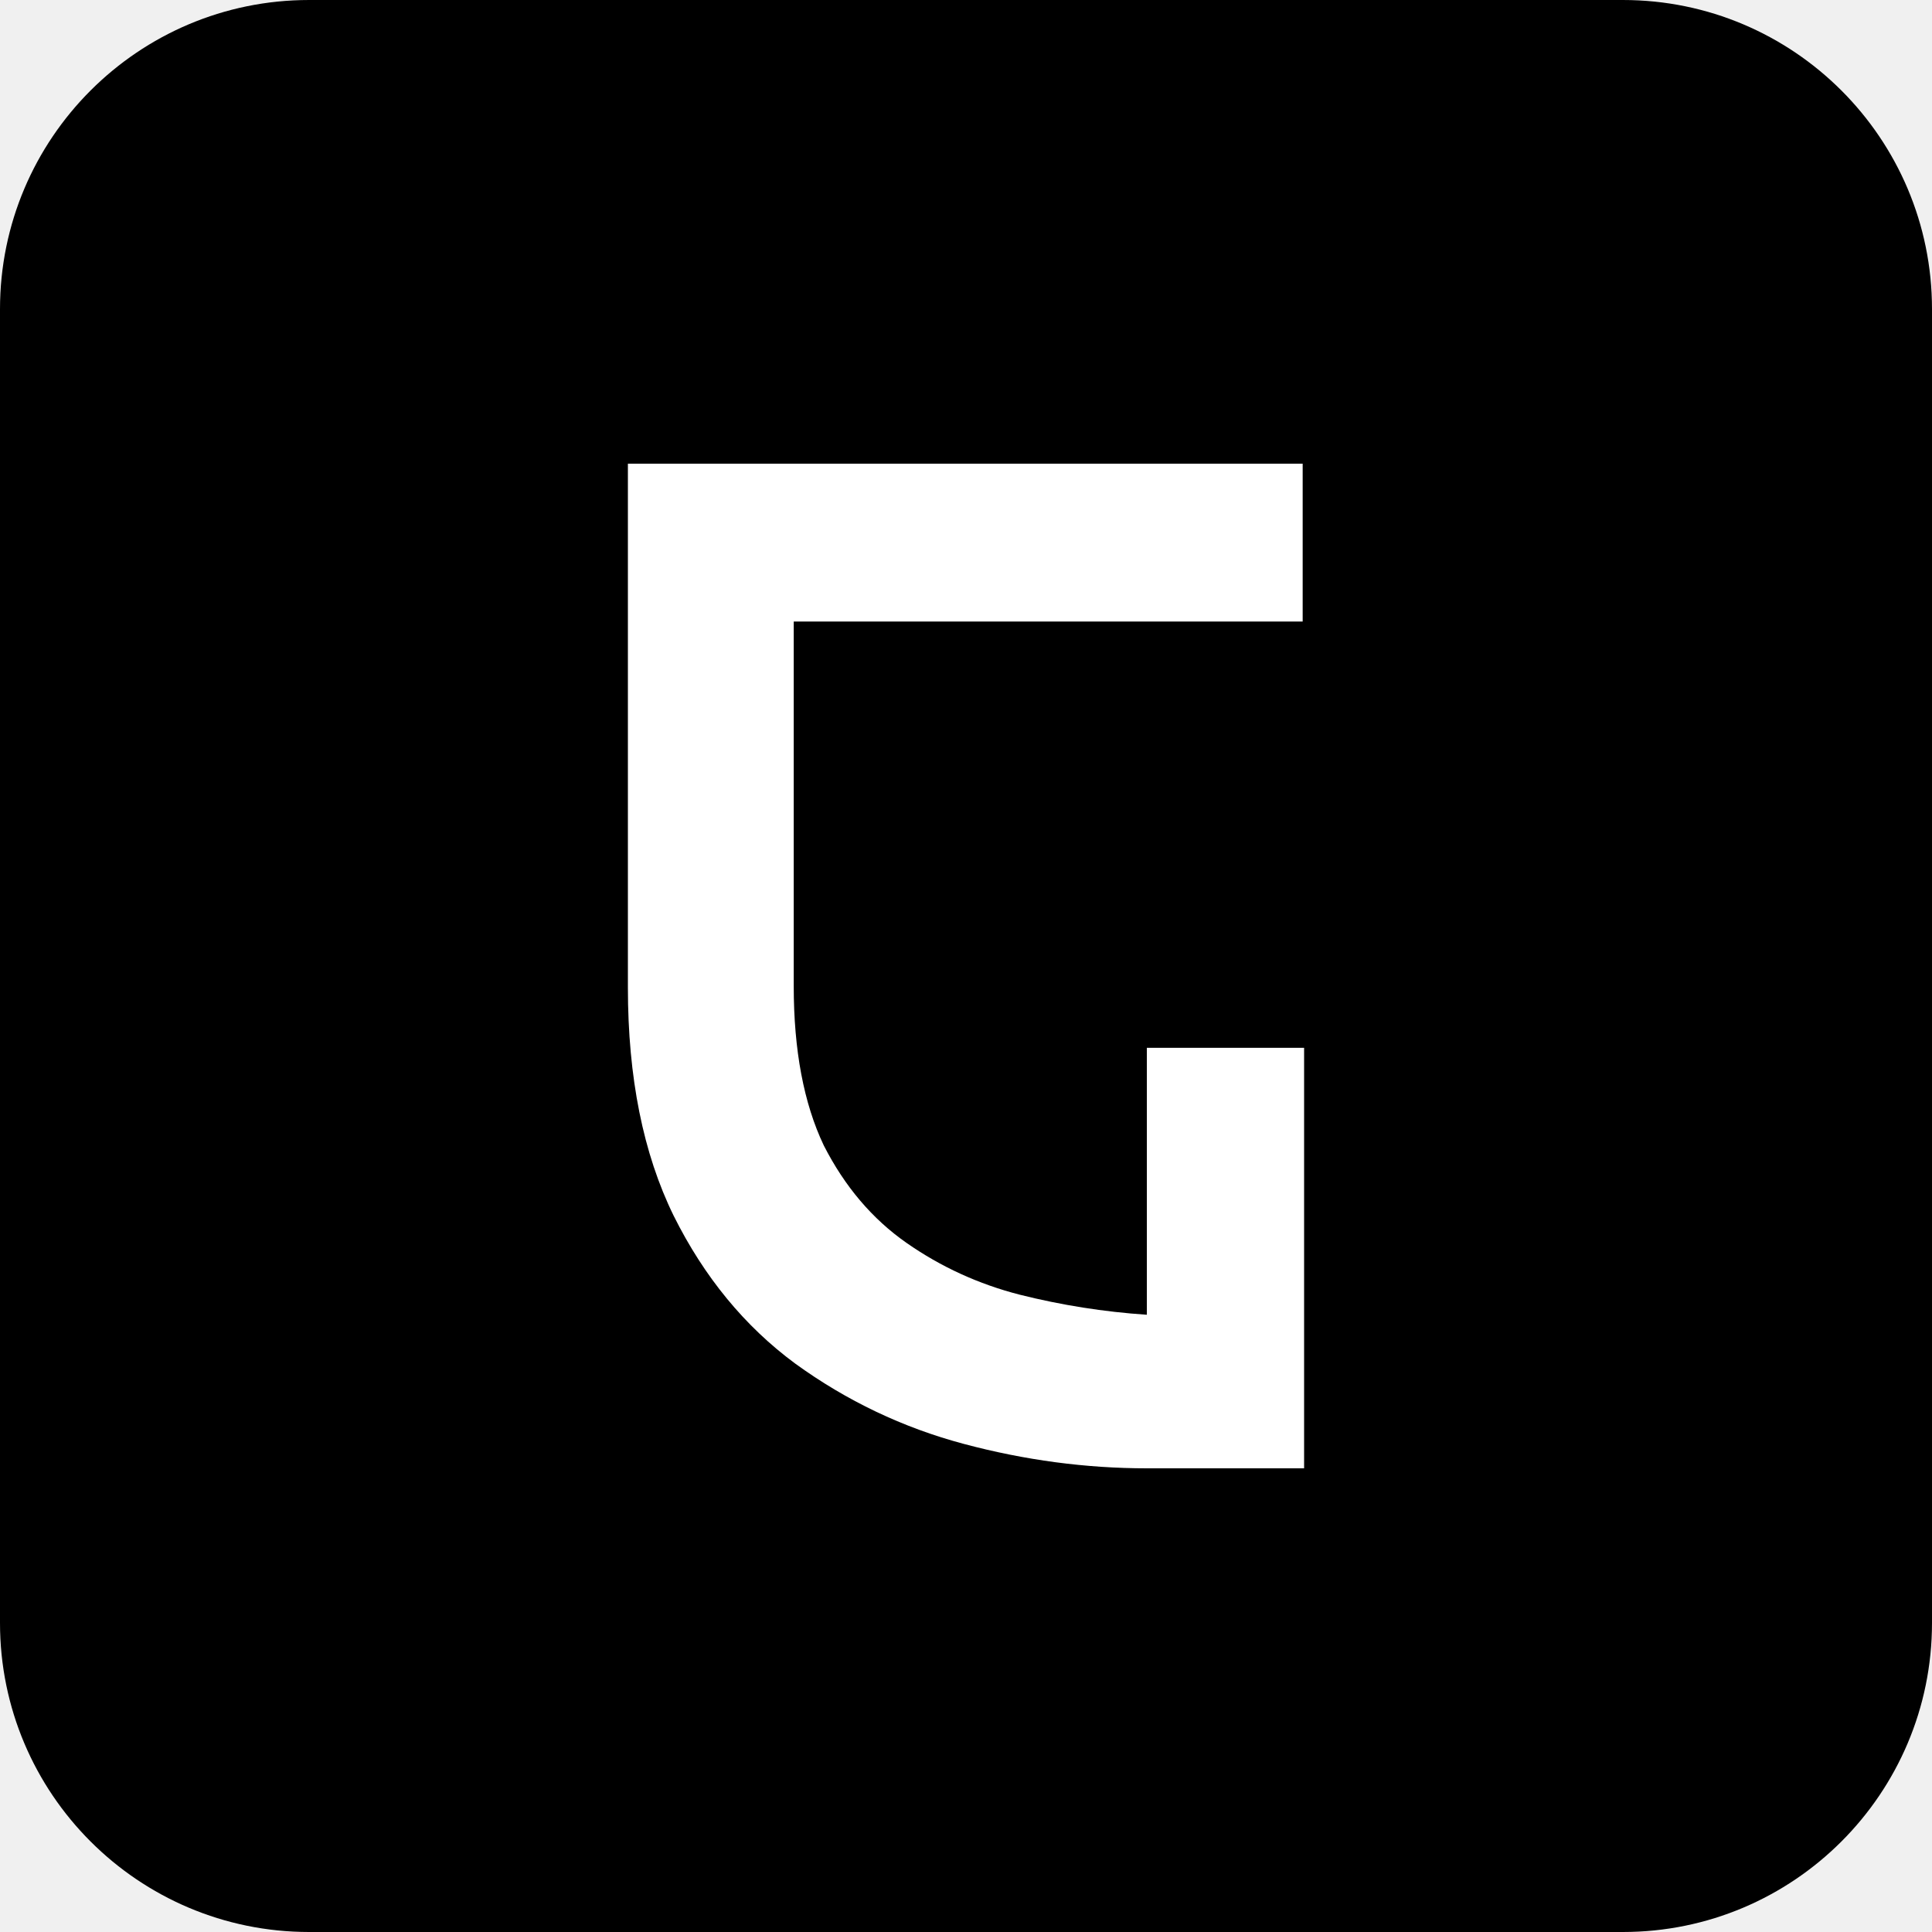
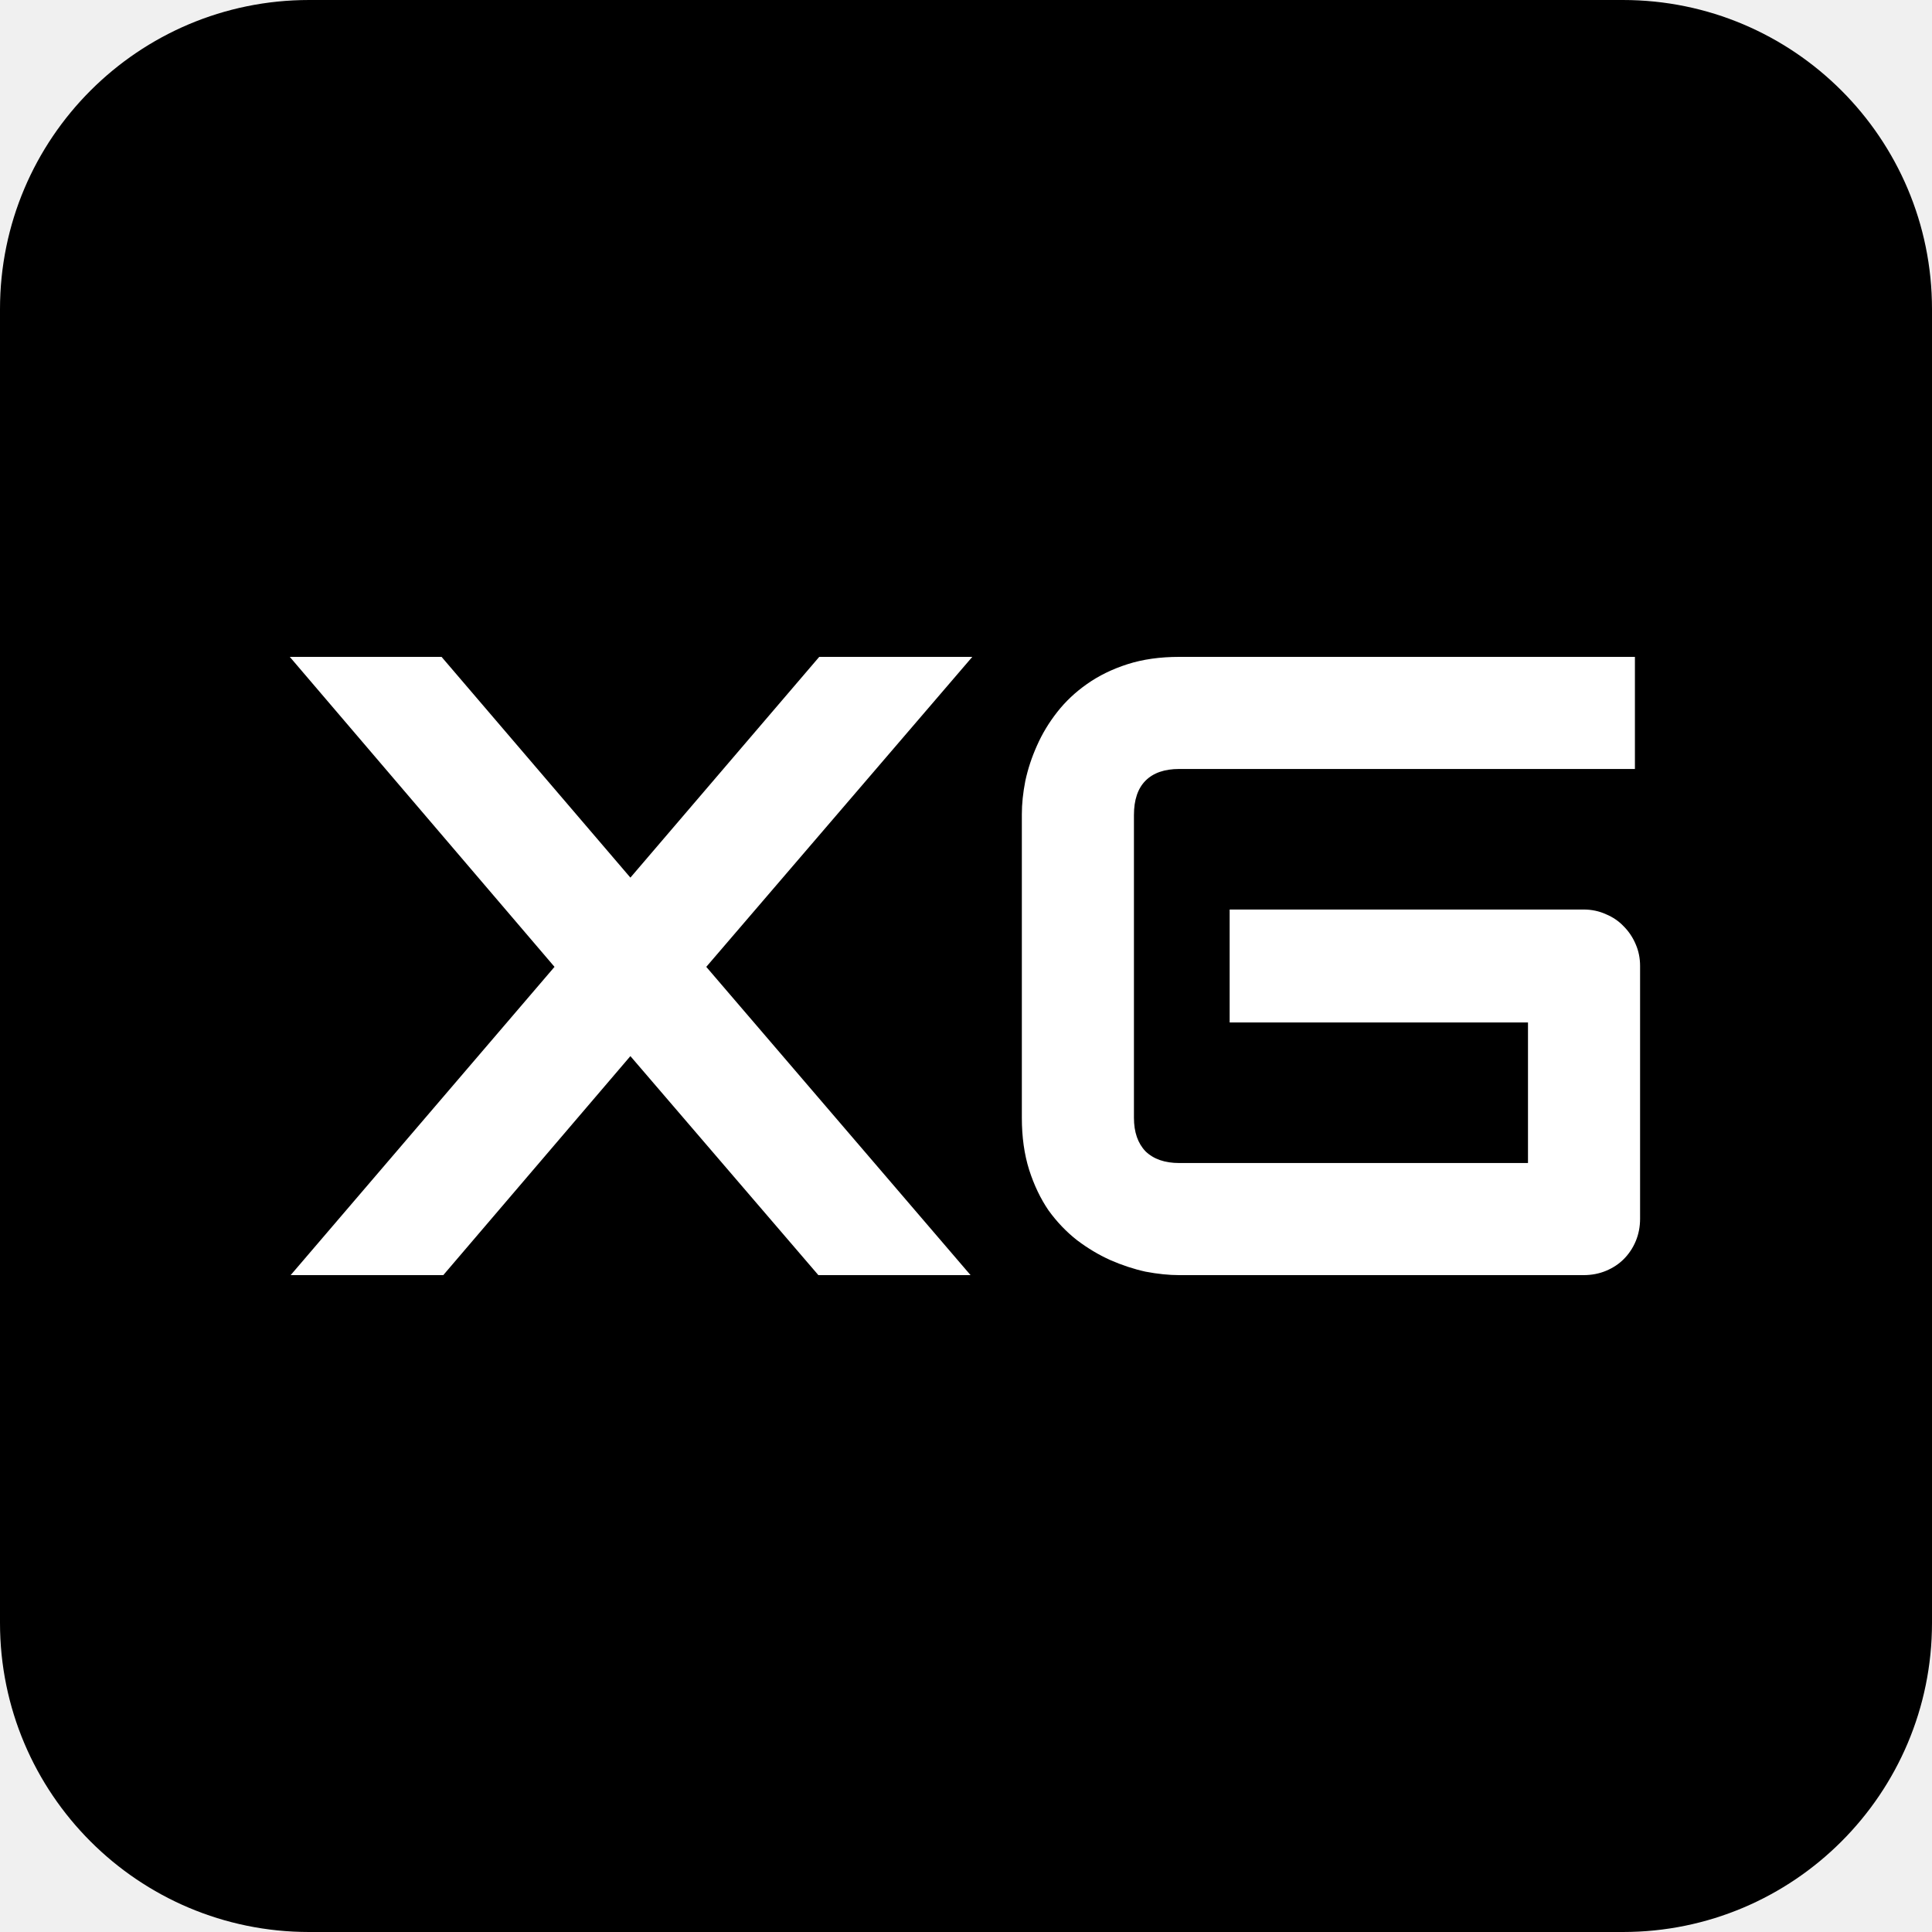
<svg xmlns="http://www.w3.org/2000/svg" width="200" height="200" viewBox="0 0 200 200" fill="none">
  <rect width="200" height="200" rx="32" fill="black" />
-   <path d="M118.721 152C112.407 152 106.092 151.158 99.778 149.474C93.464 147.79 87.643 145.017 82.315 141.154C77.086 137.291 72.893 132.19 69.736 125.851C66.579 119.413 65 111.539 65 102.229V48H134.852V64.343H82.167V102.08C82.167 108.716 83.203 114.213 85.275 118.571C87.445 122.83 90.307 126.198 93.858 128.674C97.41 131.15 101.307 132.933 105.55 134.023C109.891 135.112 114.281 135.806 118.721 136.103V108.469H135V152H118.721Z" fill="white" />
+   <path d="M169.781 126.153C169.781 126.987 169.632 127.76 169.335 128.474C169.037 129.188 168.621 129.813 168.085 130.349C167.579 130.854 166.97 131.256 166.255 131.554C165.541 131.851 164.768 132 163.935 132H122.071C121 132 119.84 131.881 118.59 131.643C117.37 131.375 116.15 130.974 114.93 130.438C113.74 129.902 112.595 129.218 111.494 128.385C110.393 127.522 109.411 126.496 108.548 125.305C107.715 124.086 107.046 122.687 106.54 121.11C106.034 119.503 105.781 117.703 105.781 115.71V84.29C105.781 83.219 105.9 82.073 106.138 80.854C106.406 79.604 106.808 78.384 107.343 77.194C107.879 75.974 108.578 74.814 109.441 73.713C110.304 72.612 111.33 71.645 112.52 70.812C113.74 69.949 115.139 69.264 116.716 68.759C118.293 68.253 120.078 68 122.071 68H169.246V79.604H122.071C120.554 79.604 119.394 80.006 118.59 80.809C117.787 81.612 117.385 82.802 117.385 84.379V115.71C117.385 117.198 117.787 118.358 118.59 119.191C119.423 119.994 120.584 120.396 122.071 120.396H158.177V105.847H127.293V94.153H163.935C164.768 94.153 165.541 94.317 166.255 94.644C166.97 94.942 167.579 95.358 168.085 95.894C168.621 96.43 169.037 97.054 169.335 97.769C169.632 98.453 169.781 99.197 169.781 100V126.153Z" fill="white" />
+   <path d="M65.258 90.851L84.806 68H100.65L73.113 100.089L100.471 132H84.717L65.258 109.328L45.888 132H30.089L57.403 100.089L30 68H45.71L65.258 90.851Z" fill="white" />
</svg>
